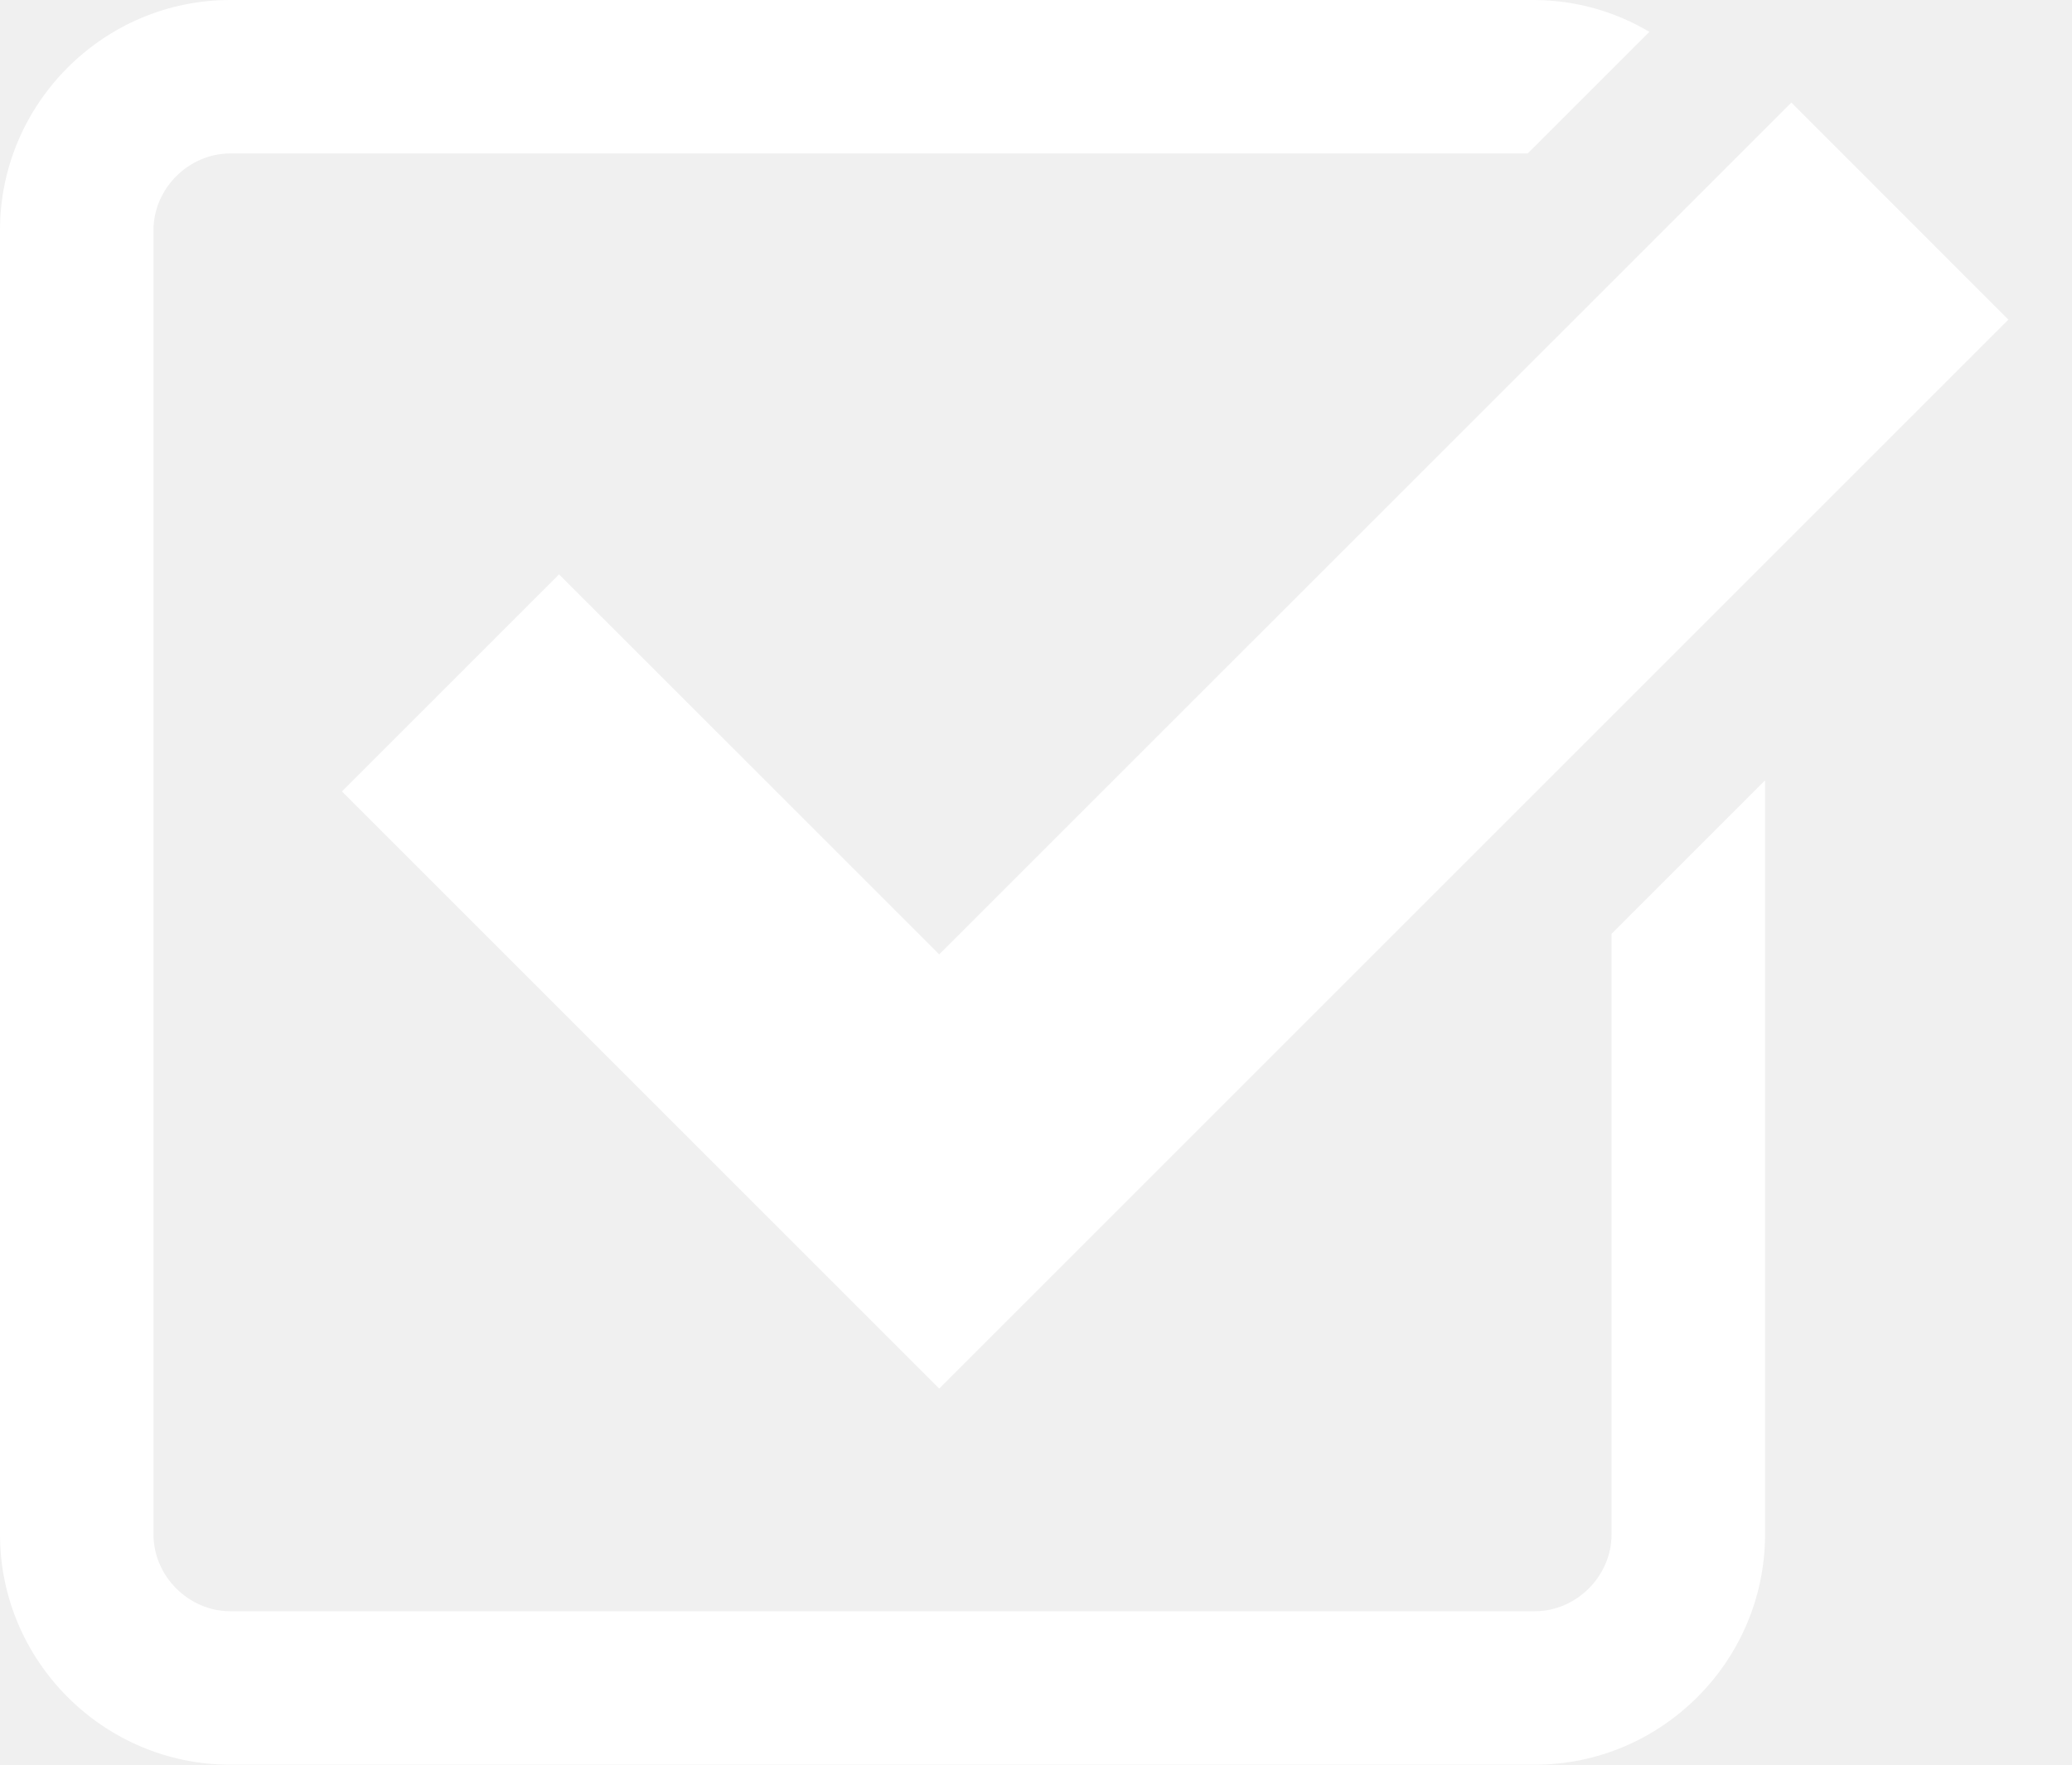
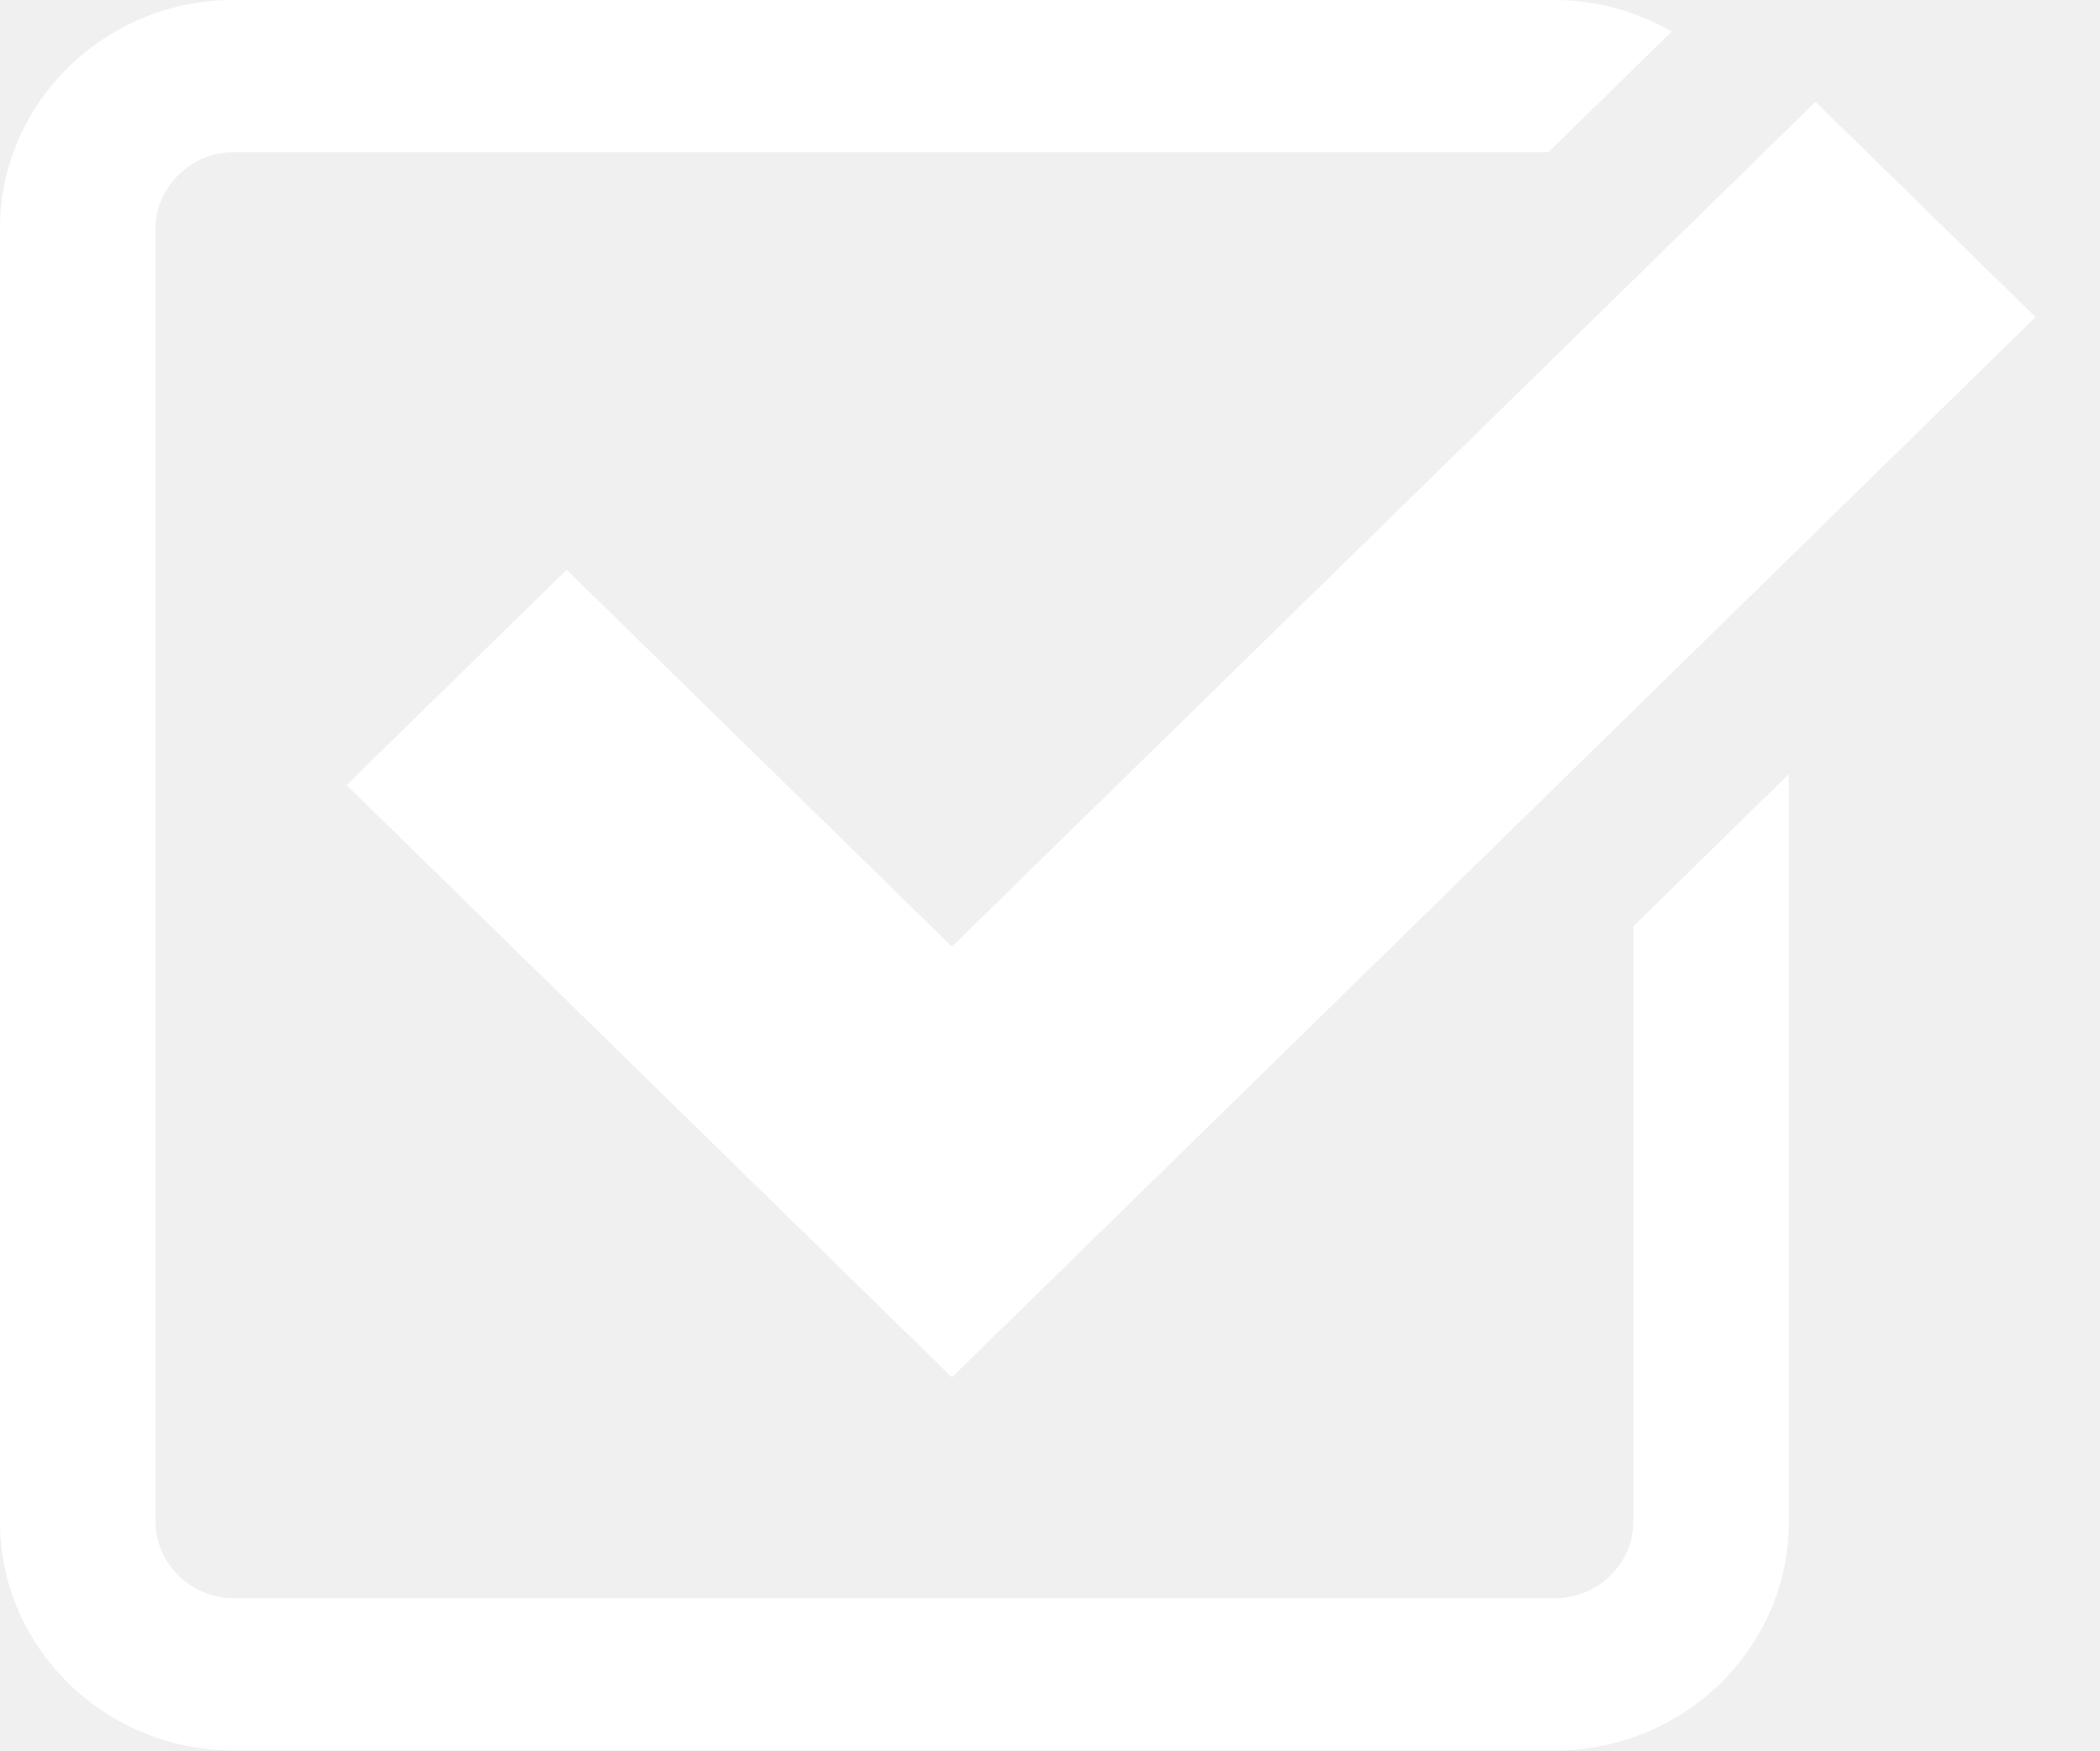
- <svg xmlns="http://www.w3.org/2000/svg" width="27" height="23" viewBox="0 0 27 23">
-   <path fill="#FFFFFF" d="M7.285 7.486l-2.829 2.829 7.783 7.783L26.171 4.166l-2.828-2.829-11.104 11.102z" />
-   <path fill="#FFFFFF" d="M21 20c0 .542-.458 1-1 1H3c-.542 0-1-.458-1-1V3c0-.542.458-1 1-1h16.908L21.493.415A2.96 2.96 0 0 0 20 0H3C1.35 0 0 1.35 0 3v17c0 1.65 1.35 3 3 3h17c1.65 0 3-1.35 3-3v-9.829l-2 2V20z" />
+ <svg xmlns="http://www.w3.org/2000/svg" width="24" height="20" viewBox="0 0 24 20" fill="none">
+   <path d="M6.476 6.51L3.961 8.97L10.879 15.737L23.263 3.623L20.749 1.163L10.879 10.816L6.476 6.51Z" fill="white" />
+   <path d="M18.667 17.391C18.667 17.863 18.26 18.261 17.778 18.261H2.667C2.185 18.261 1.778 17.863 1.778 17.391V2.609C1.778 2.137 2.185 1.739 2.667 1.739H17.696L19.105 0.361C18.703 0.127 18.245 0.003 17.778 0H2.667C1.2 0 0 1.174 0 2.609V17.391C0 18.826 1.2 20 2.667 20H17.778C19.244 20 20.444 18.826 20.444 17.391V8.844L18.667 10.584V17.391Z" fill="white" />
</svg>
